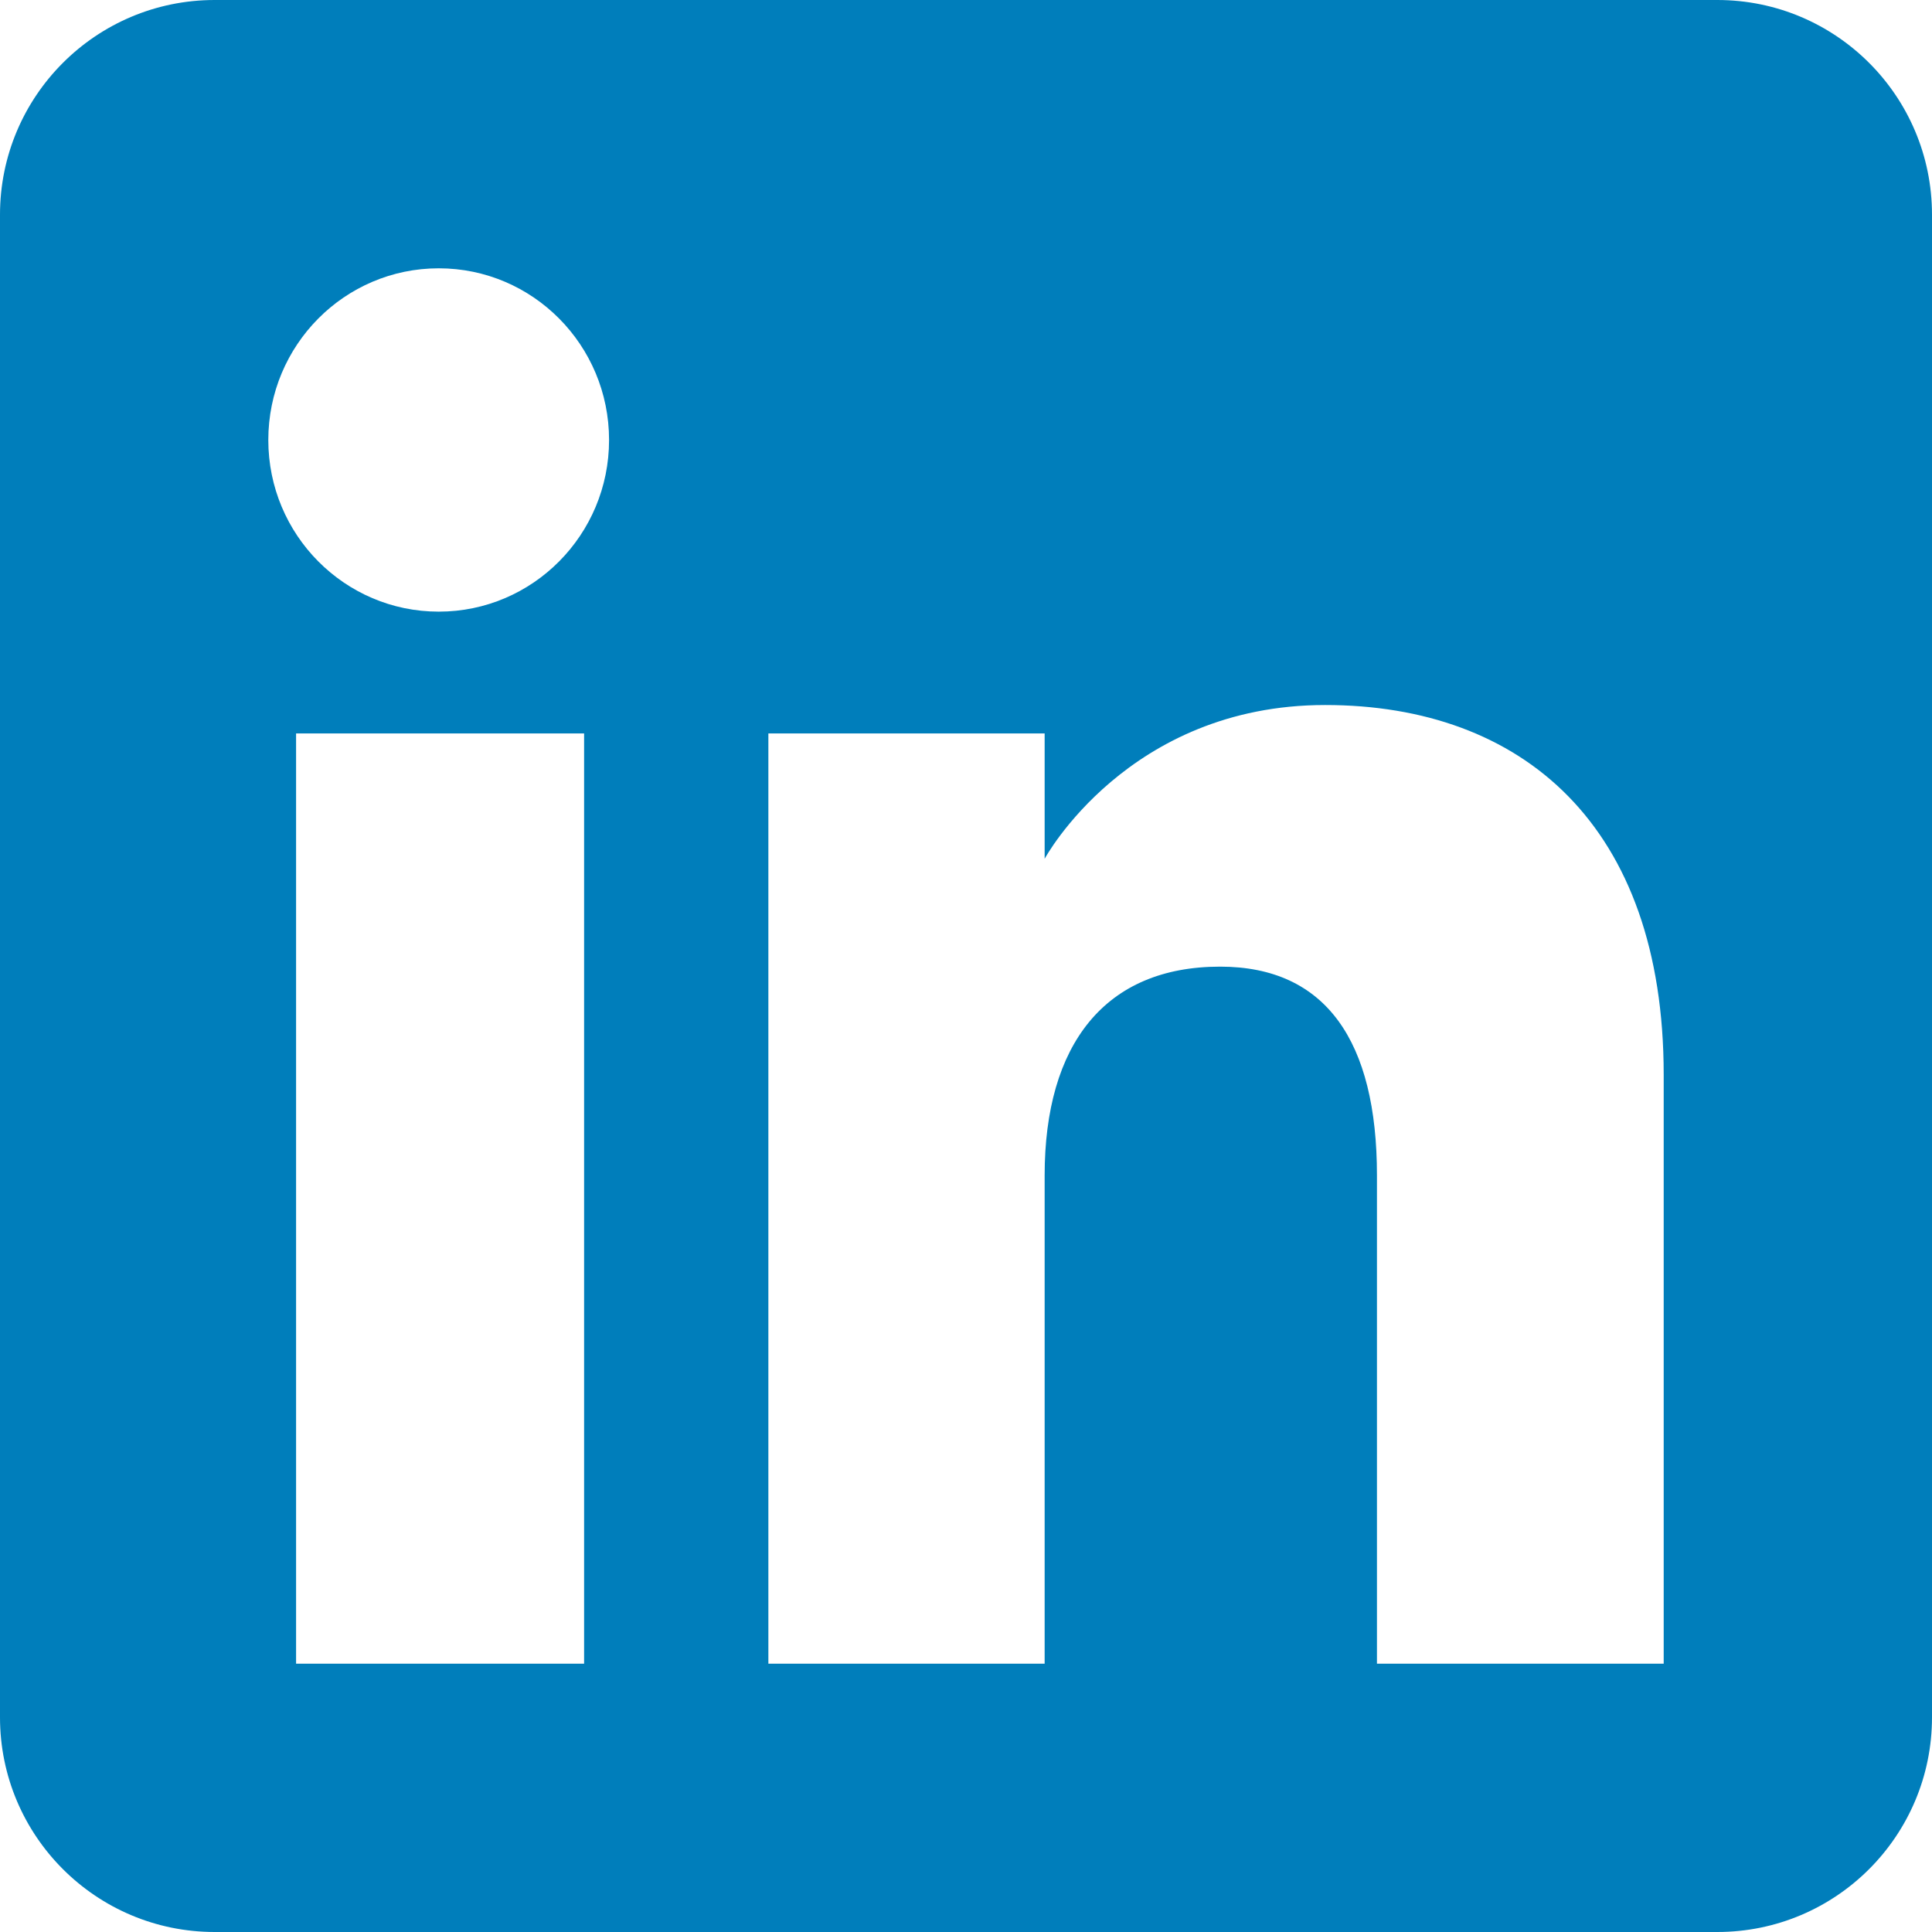
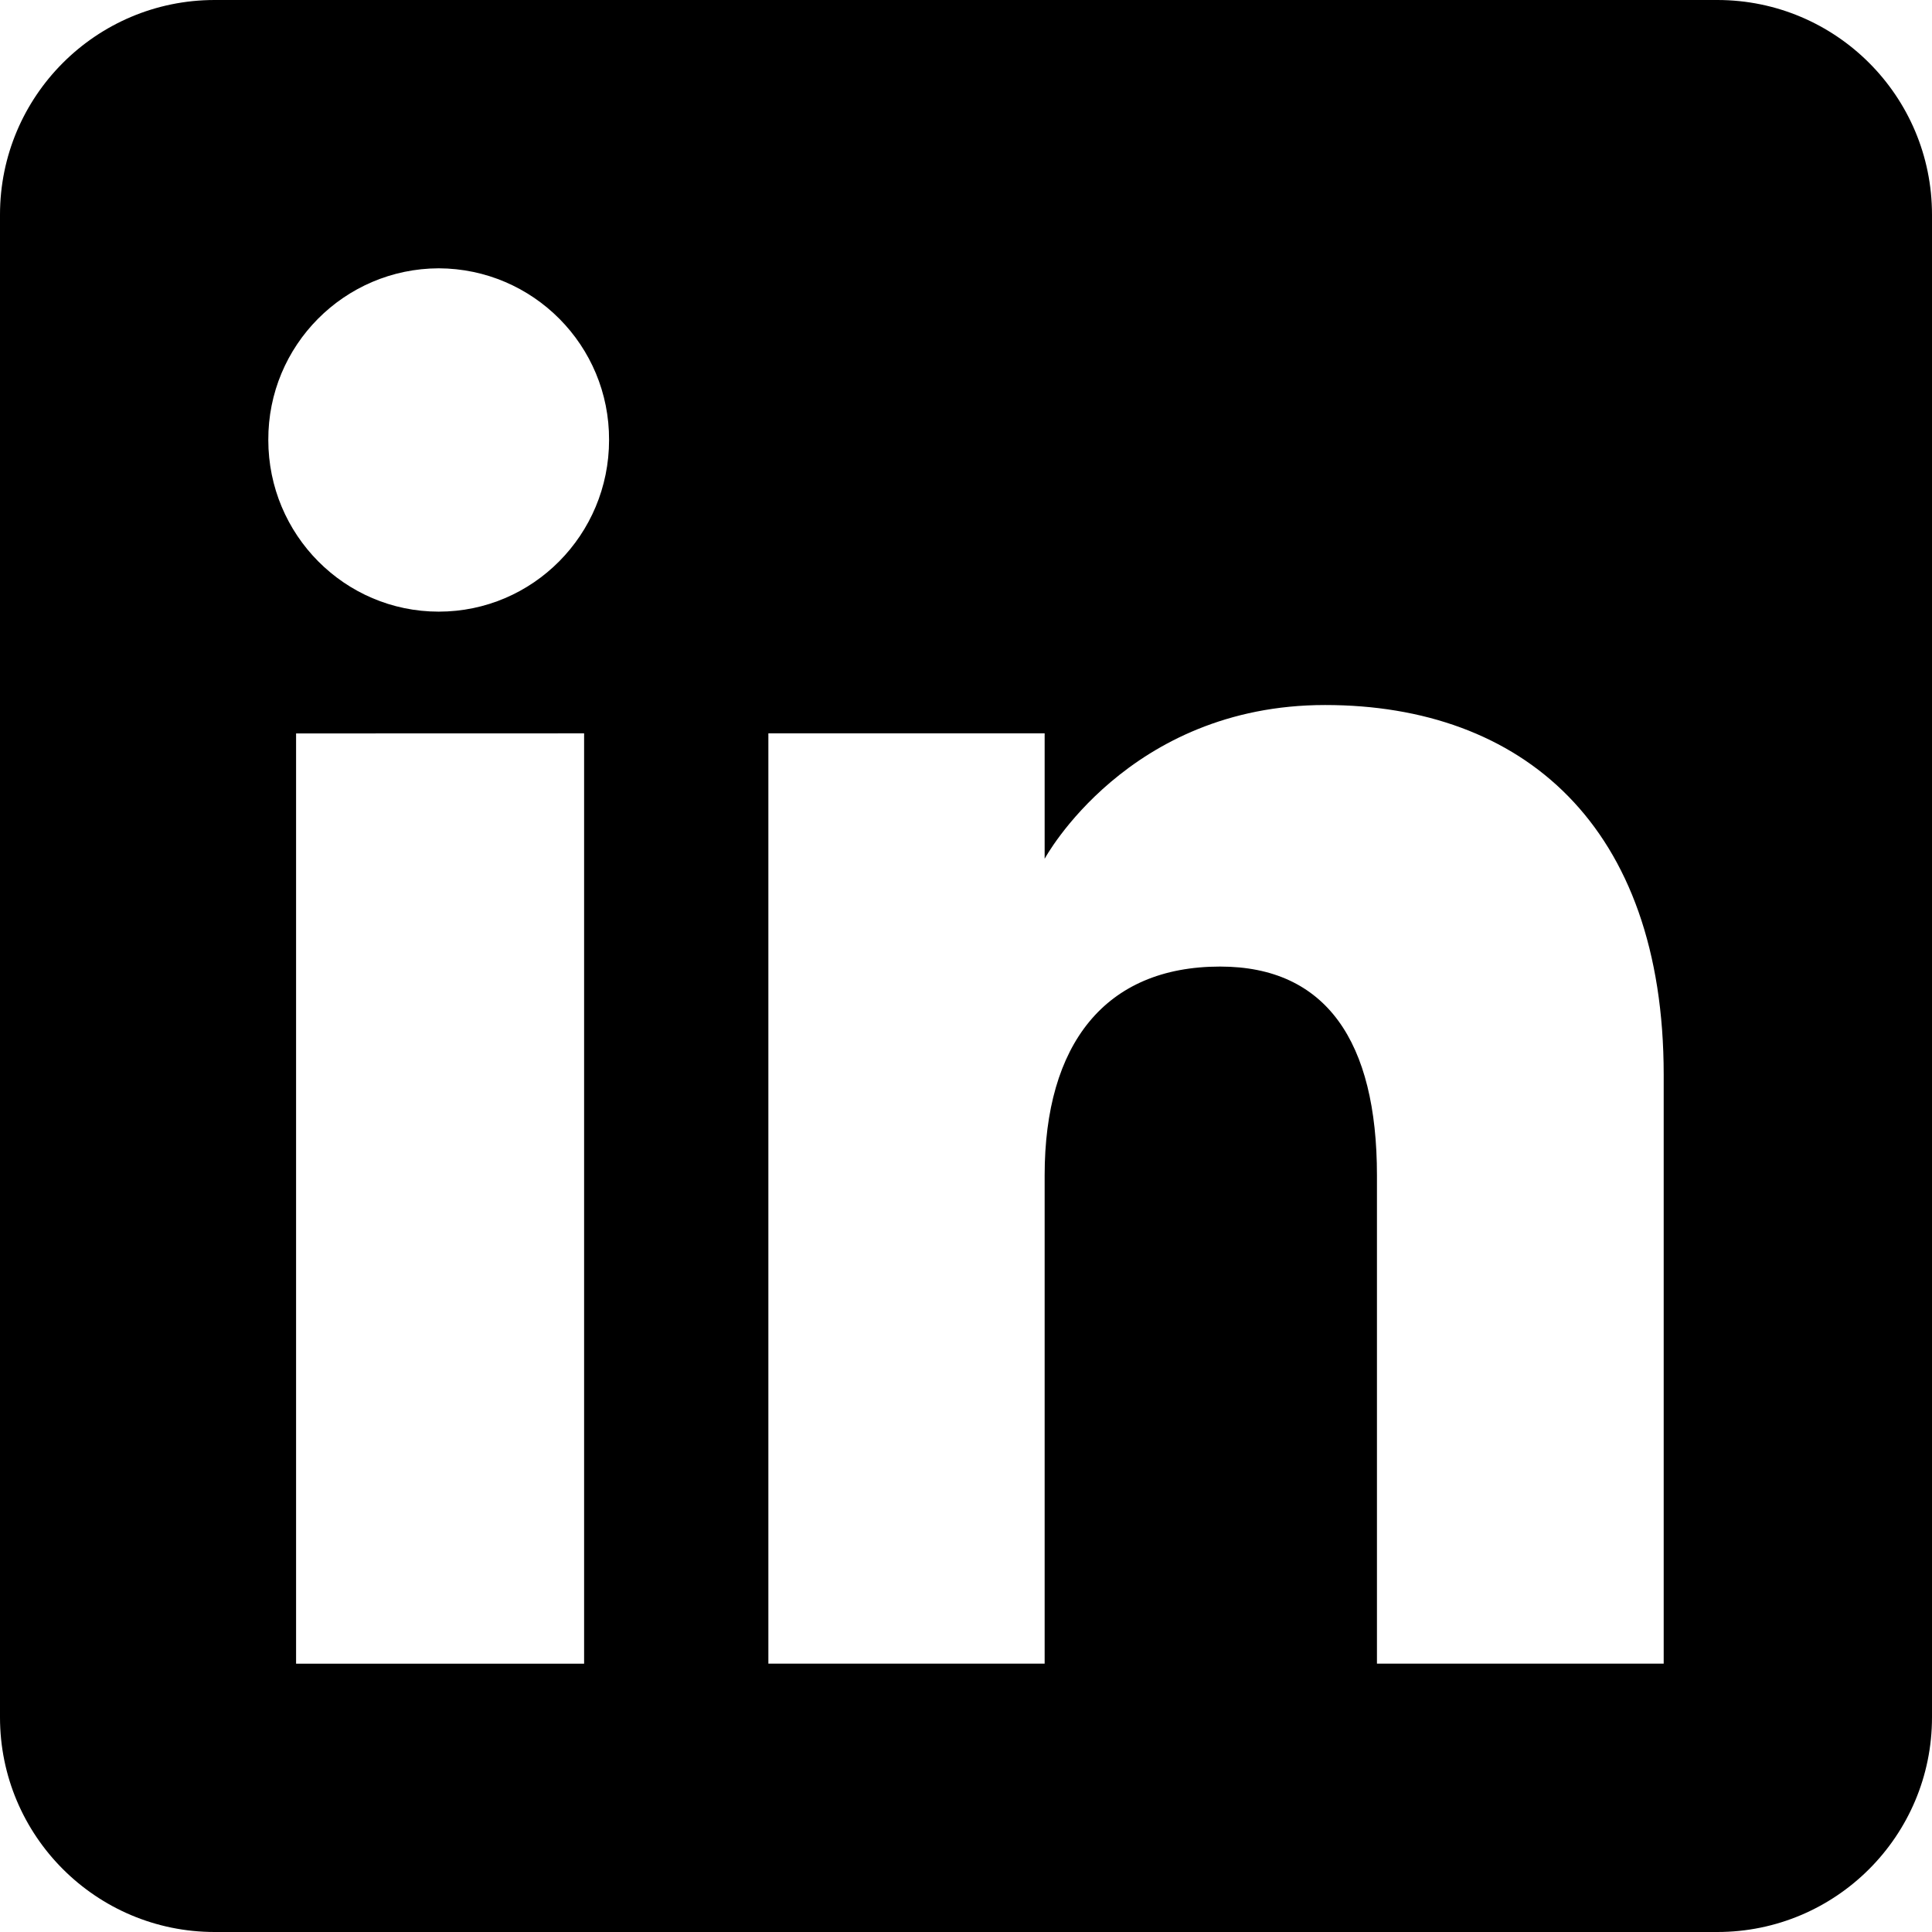
- <svg xmlns="http://www.w3.org/2000/svg" width="24" height="24" xml:space="preserve" overflow="hidden">
-   <defs>
-     <clipPath id="clip0">
-       <rect x="0" y="0" width="24" height="24" />
-     </clipPath>
-   </defs>
-   <g clip-path="url(#clip0)">
-     <path d="M3.678 9.111 3.678 20.667 7.256 20.667 7.256 9.111ZM16.461 8.758C14.009 8.758 12.977 10.668 12.977 10.668L12.977 9.111 9.545 9.111 9.545 20.667 12.977 20.667 12.977 14.601C12.977 12.975 13.725 12.008 15.157 12.008 16.473 12.008 17.105 12.938 17.105 14.601L17.105 20.667 20.667 20.667 20.667 13.35C20.667 10.255 18.912 8.758 16.461 8.758ZM5.45 3.333C4.281 3.333 3.333 4.288 3.333 5.466 3.333 6.643 4.281 7.598 5.45 7.598 6.619 7.598 7.566 6.643 7.566 5.466 7.566 4.288 6.619 3.333 5.45 3.333ZM2.667 4.76837e-07 21.333 4.76837e-07C22.806 4.76837e-07 24 1.194 24 2.667L24 21.333C24 22.806 22.806 24 21.333 24L2.667 24C1.194 24 1.90735e-06 22.806 1.90735e-06 21.333L1.90735e-06 2.667C1.90735e-06 1.194 1.194 4.76837e-07 2.667 4.76837e-07Z" fill="#007EBB" fill-rule="evenodd" />
-   </g>
+ <svg xmlns="http://www.w3.org/2000/svg" viewBox="0 0 24 24" preserveAspectRatio="xMidYMid" overflow="hidden">
+   <path d="M3.678 9.111v11.556h3.578V9.11zm12.783-.353c-2.452 0-3.484 1.91-3.484 1.91V9.11H9.545v11.556h3.432V14.6c0-1.626.748-2.593 2.18-2.593 1.316 0 1.948.93 1.948 2.593v6.066h3.562V13.35c0-3.095-1.755-4.592-4.206-4.592zM5.45 3.333a2.124 2.124 0 00-2.117 2.133c0 1.177.948 2.132 2.117 2.132s2.116-.955 2.116-2.132A2.124 2.124 0 005.45 3.333zM2.667 0h18.666A2.667 2.667 0 0124 2.667v18.666A2.667 2.667 0 0121.333 24H2.667A2.667 2.667 0 010 21.333V2.667A2.667 2.667 0 012.667 0z" fill="currentColor" fill-rule="evenodd" />
</svg>
